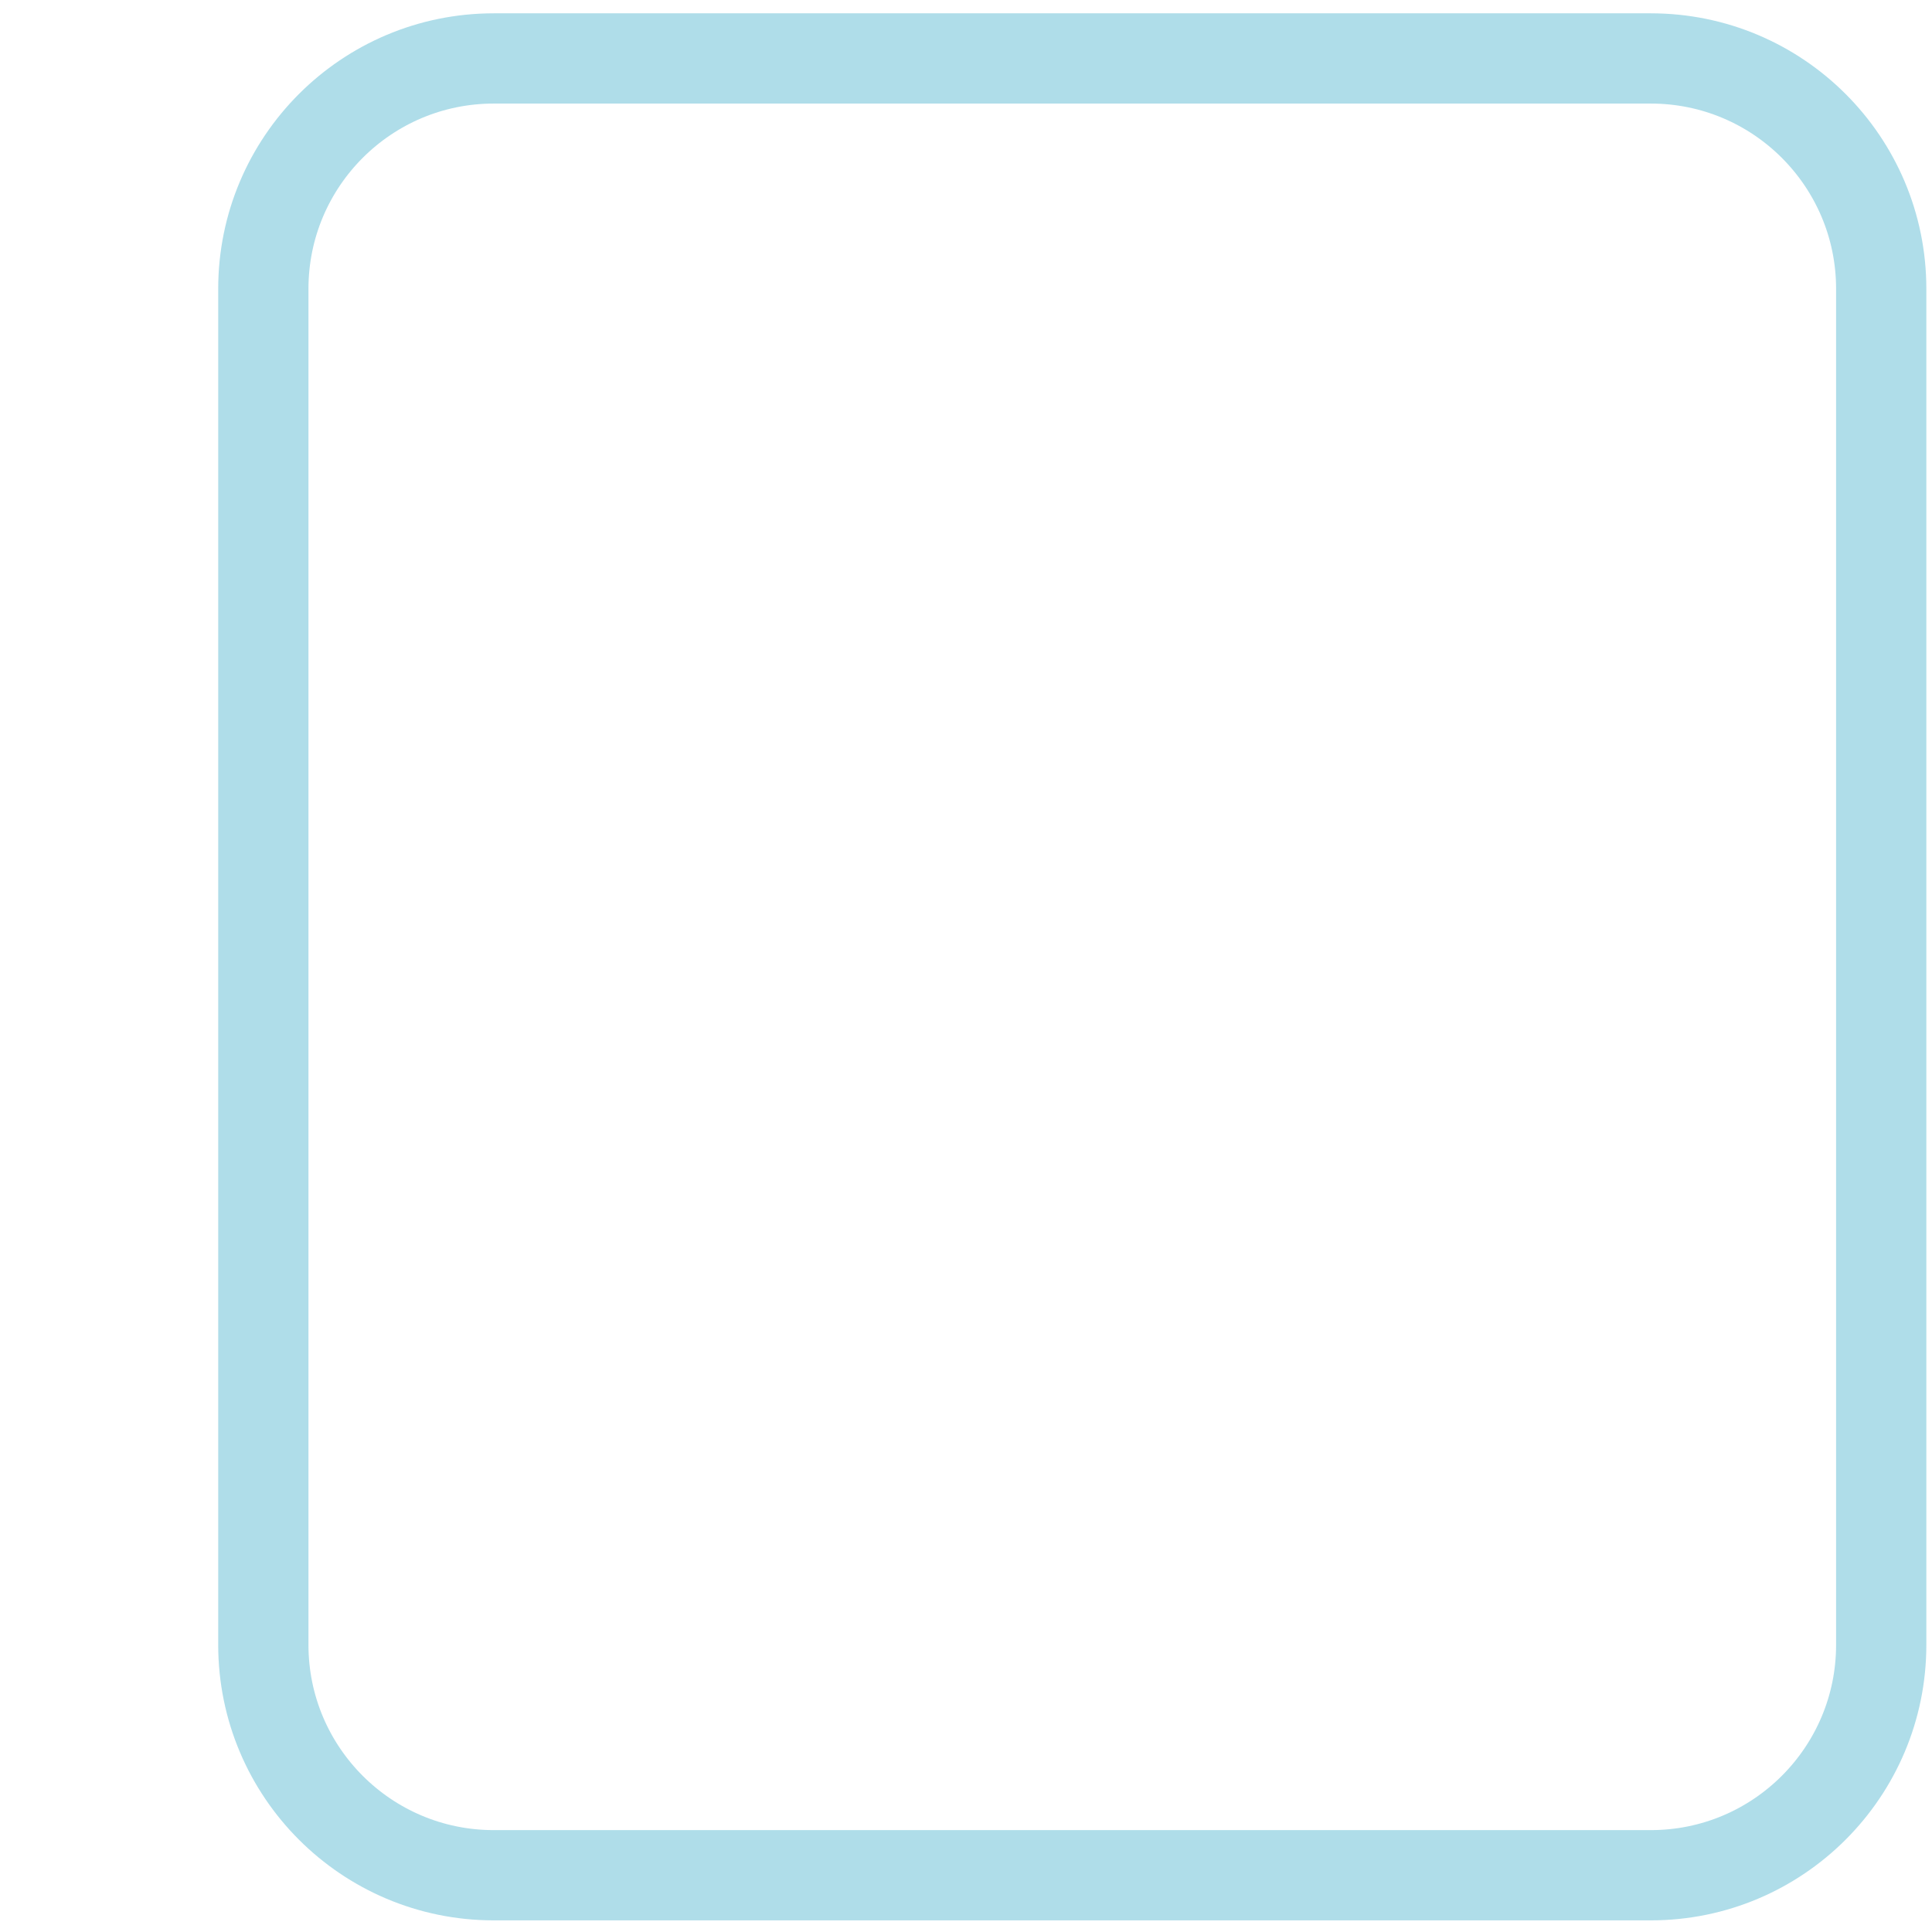
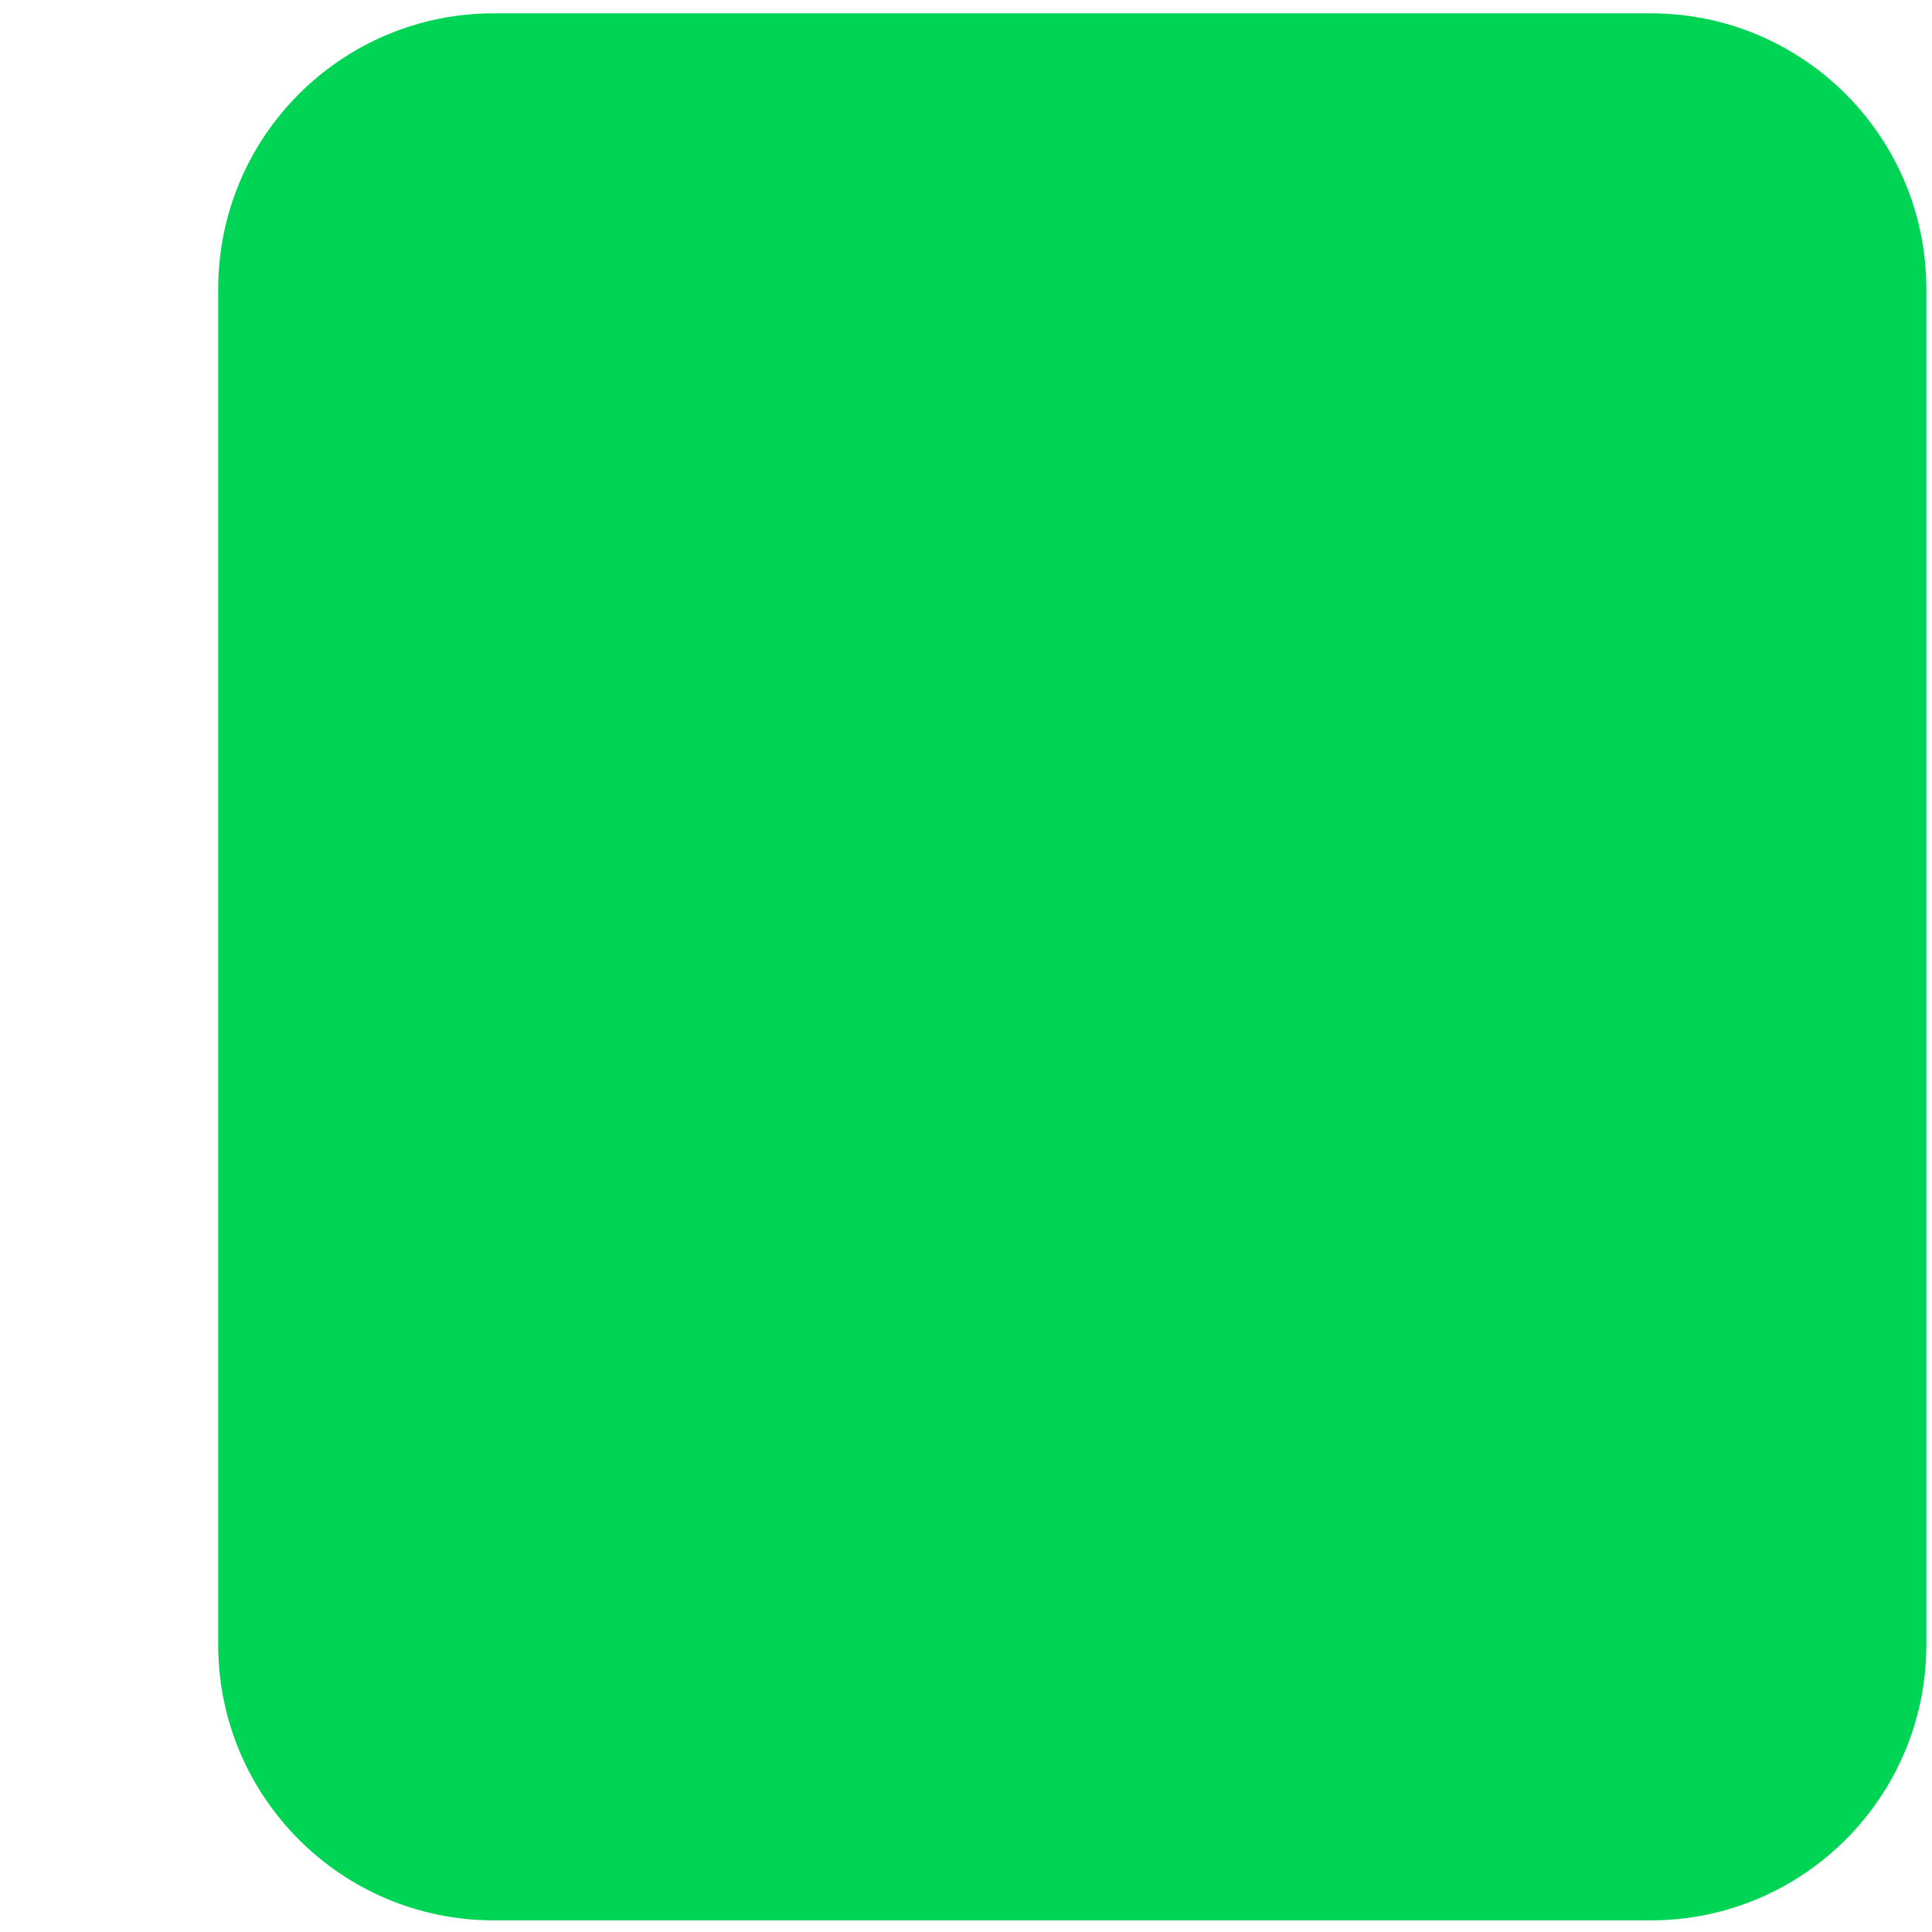
<svg xmlns="http://www.w3.org/2000/svg" xmlns:xlink="http://www.w3.org/1999/xlink" width="16" height="16" id="svg7355" version="1.1">
  <defs id="defs7357">
    <radialGradient xlink:href="#linearGradient36429" id="radialGradient7461" gradientUnits="userSpaceOnUse" gradientTransform="matrix(1.011539,0,0,0.5758211,-0.3926219,71.83807)" cx="47.429" cy="167.168" fx="47.429" fy="167.168" r="37" />
    <linearGradient id="linearGradient36429">
      <stop id="stop36431" offset="0" style="stop-color:#ffffff;stop-opacity:1;" />
      <stop id="stop36433" offset="1" style="stop-color:#ffffff;stop-opacity:0;" />
    </linearGradient>
    <radialGradient xlink:href="#linearGradient36471" id="radialGradient7463" gradientUnits="userSpaceOnUse" gradientTransform="matrix(1.189155,0,0,0.5551325,-9.281289,36.12653)" cx="49.067" cy="242.504" fx="49.067" fy="242.504" r="37.007" />
    <linearGradient id="linearGradient36471">
      <stop id="stop36473" offset="0" style="stop-color:#ffffff;stop-opacity:1;" />
      <stop id="stop36475" offset="1" style="stop-color:#ffffff;stop-opacity:0;" />
    </linearGradient>
    <radialGradient r="37.007" fy="242.504" fx="49.067" cy="242.504" cx="49.067" gradientTransform="matrix(1.189155,0,0,0.1525213,-9.281289,132.5277)" gradientUnits="userSpaceOnUse" id="radialGradient7488" xlink:href="#linearGradient36471" />
  </defs>
  <g id="layer1" transform="matrix(1.621328,0,0,1.621328,-431.6347,-376.5527)">
    <g style="display:inline" id="g30864" transform="translate(255.223,70.11809)">
-       <rect style="opacity:1;fill:none;fill-opacity:1;stroke:#afdde9;stroke-width:0.461;stroke-miterlimit:4;stroke-dasharray:none" id="rect4145" width="8.264" height="9.28" x="12.345" y="162.43" ry="1.177" />
+       <rect style="opacity:1;fill:#00d455;fill-opacity:1;stroke:#00d455;stroke-width:0.461;stroke-miterlimit:4;stroke-dasharray:none" id="rect4145" width="8.264" height="9.28" x="12.345" y="162.43" ry="1.177" />
    </g>
  </g>
</svg>
